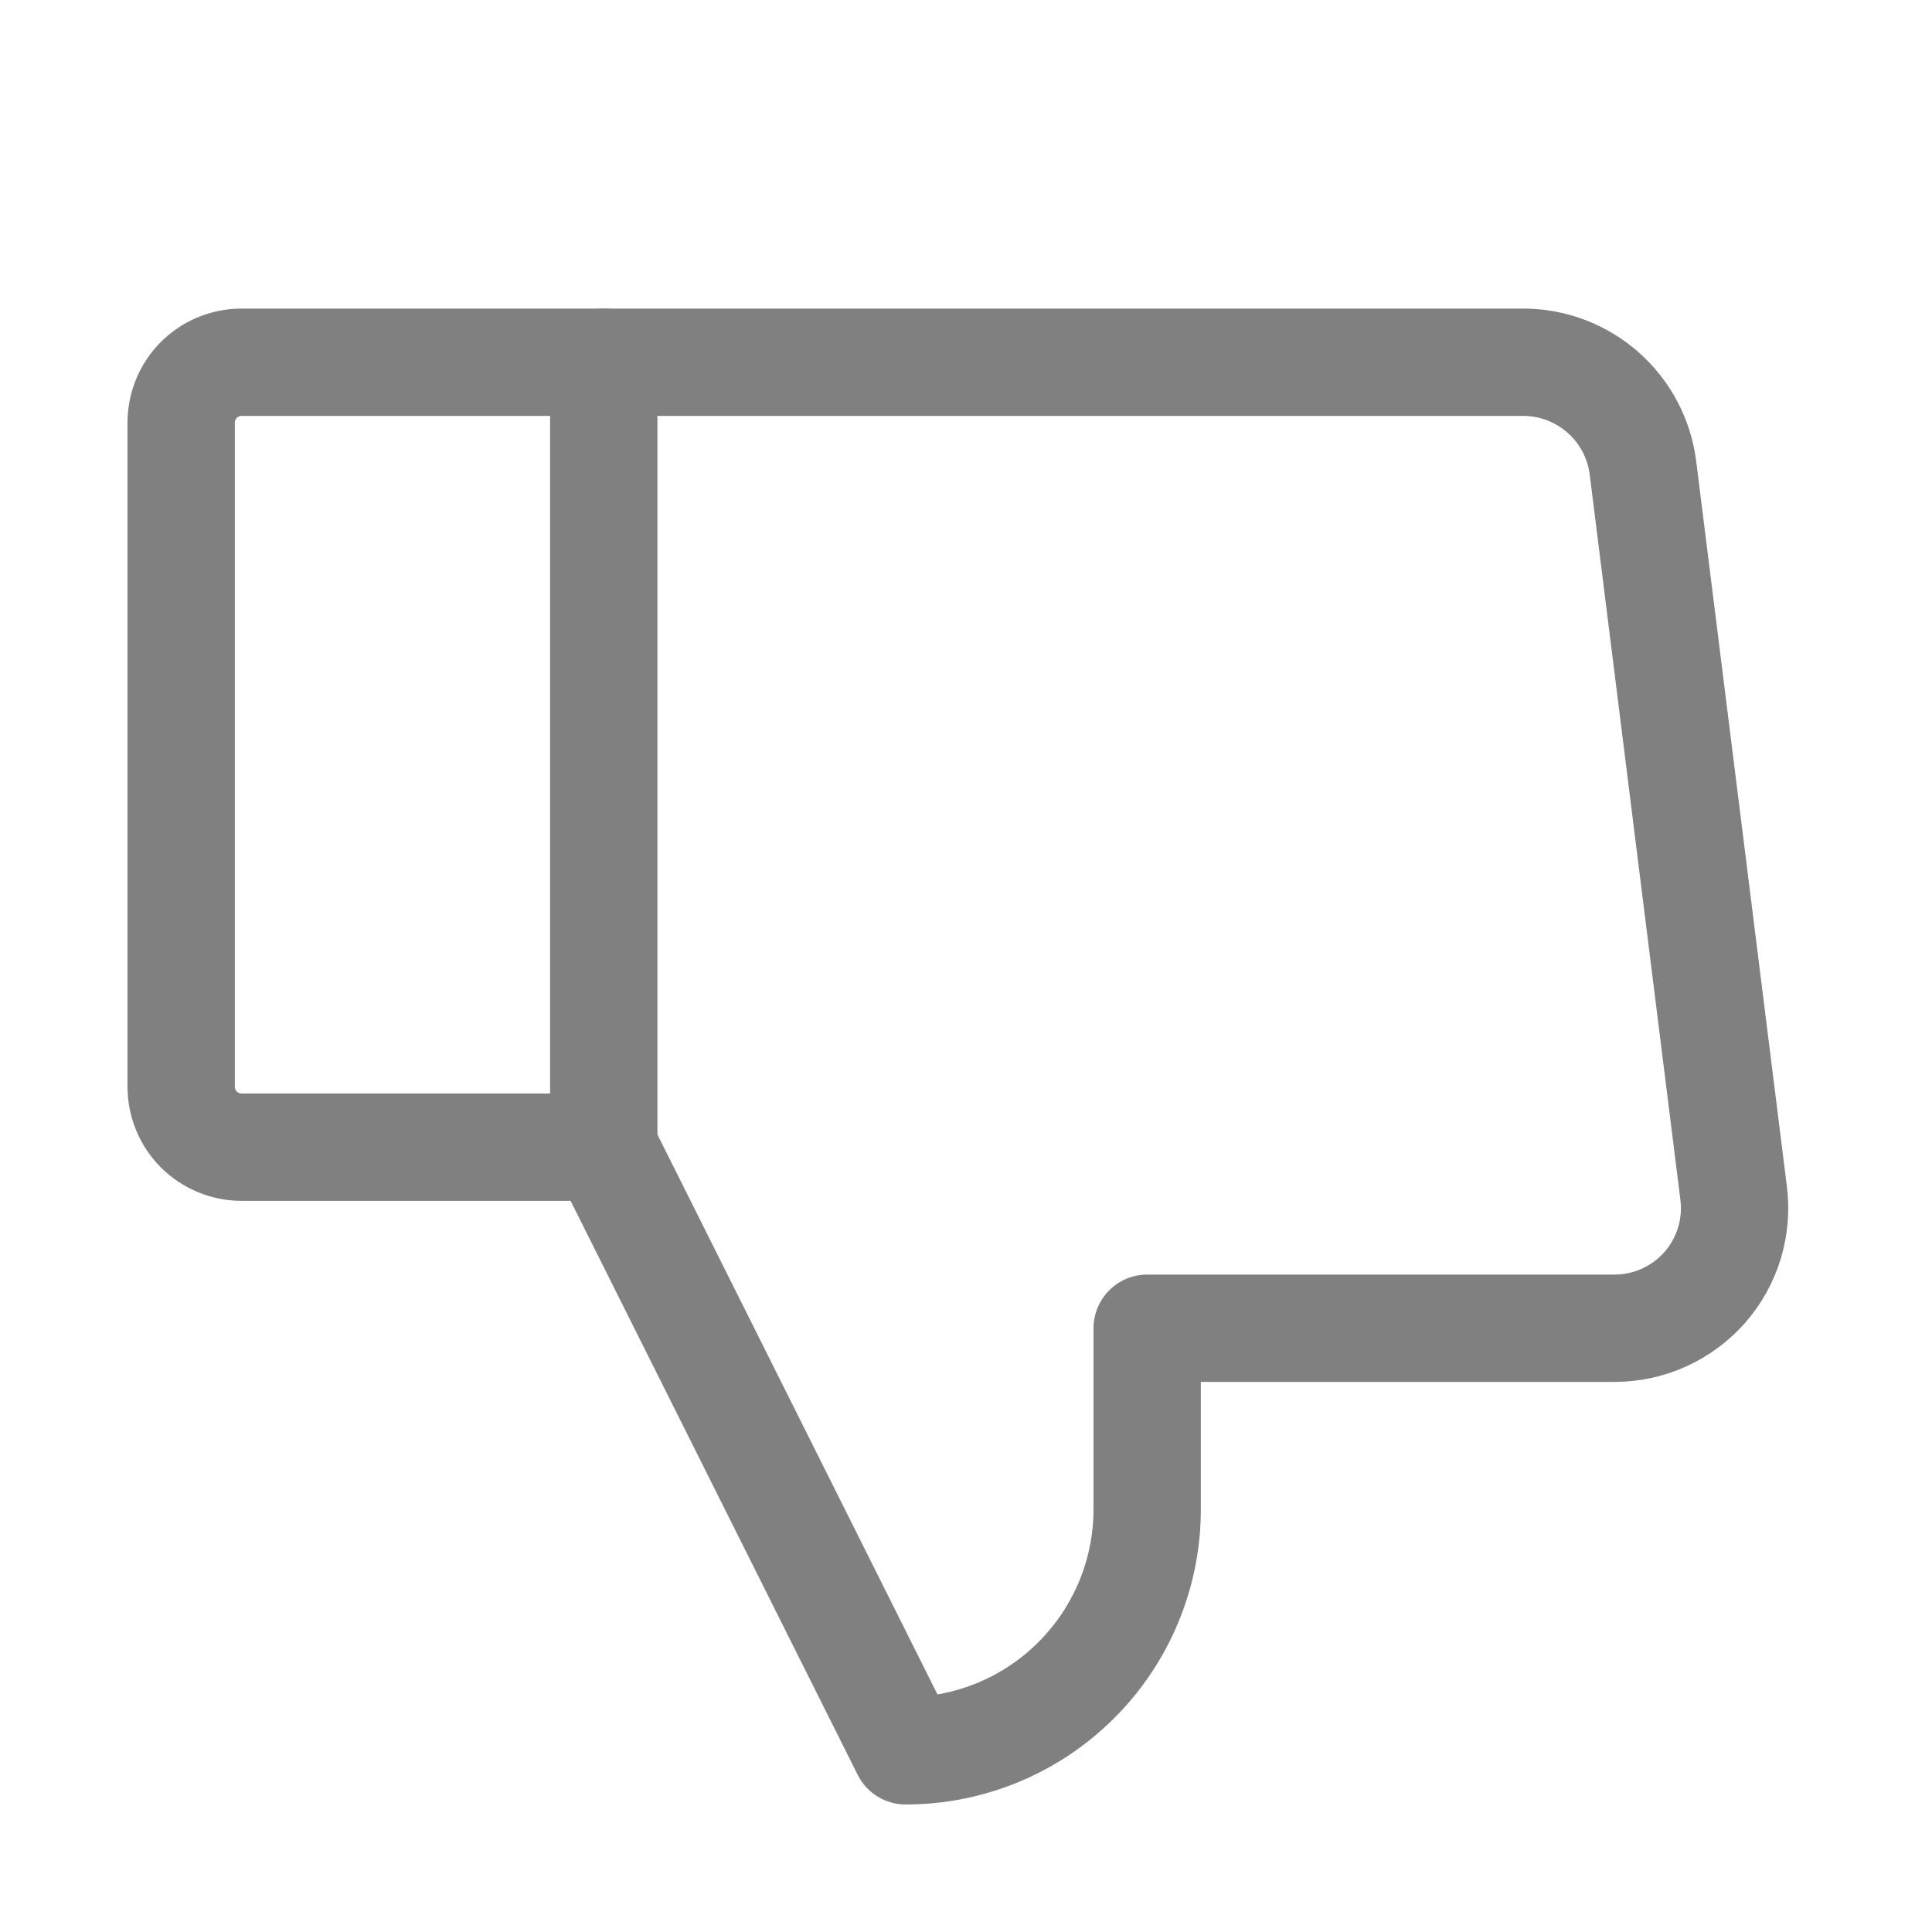
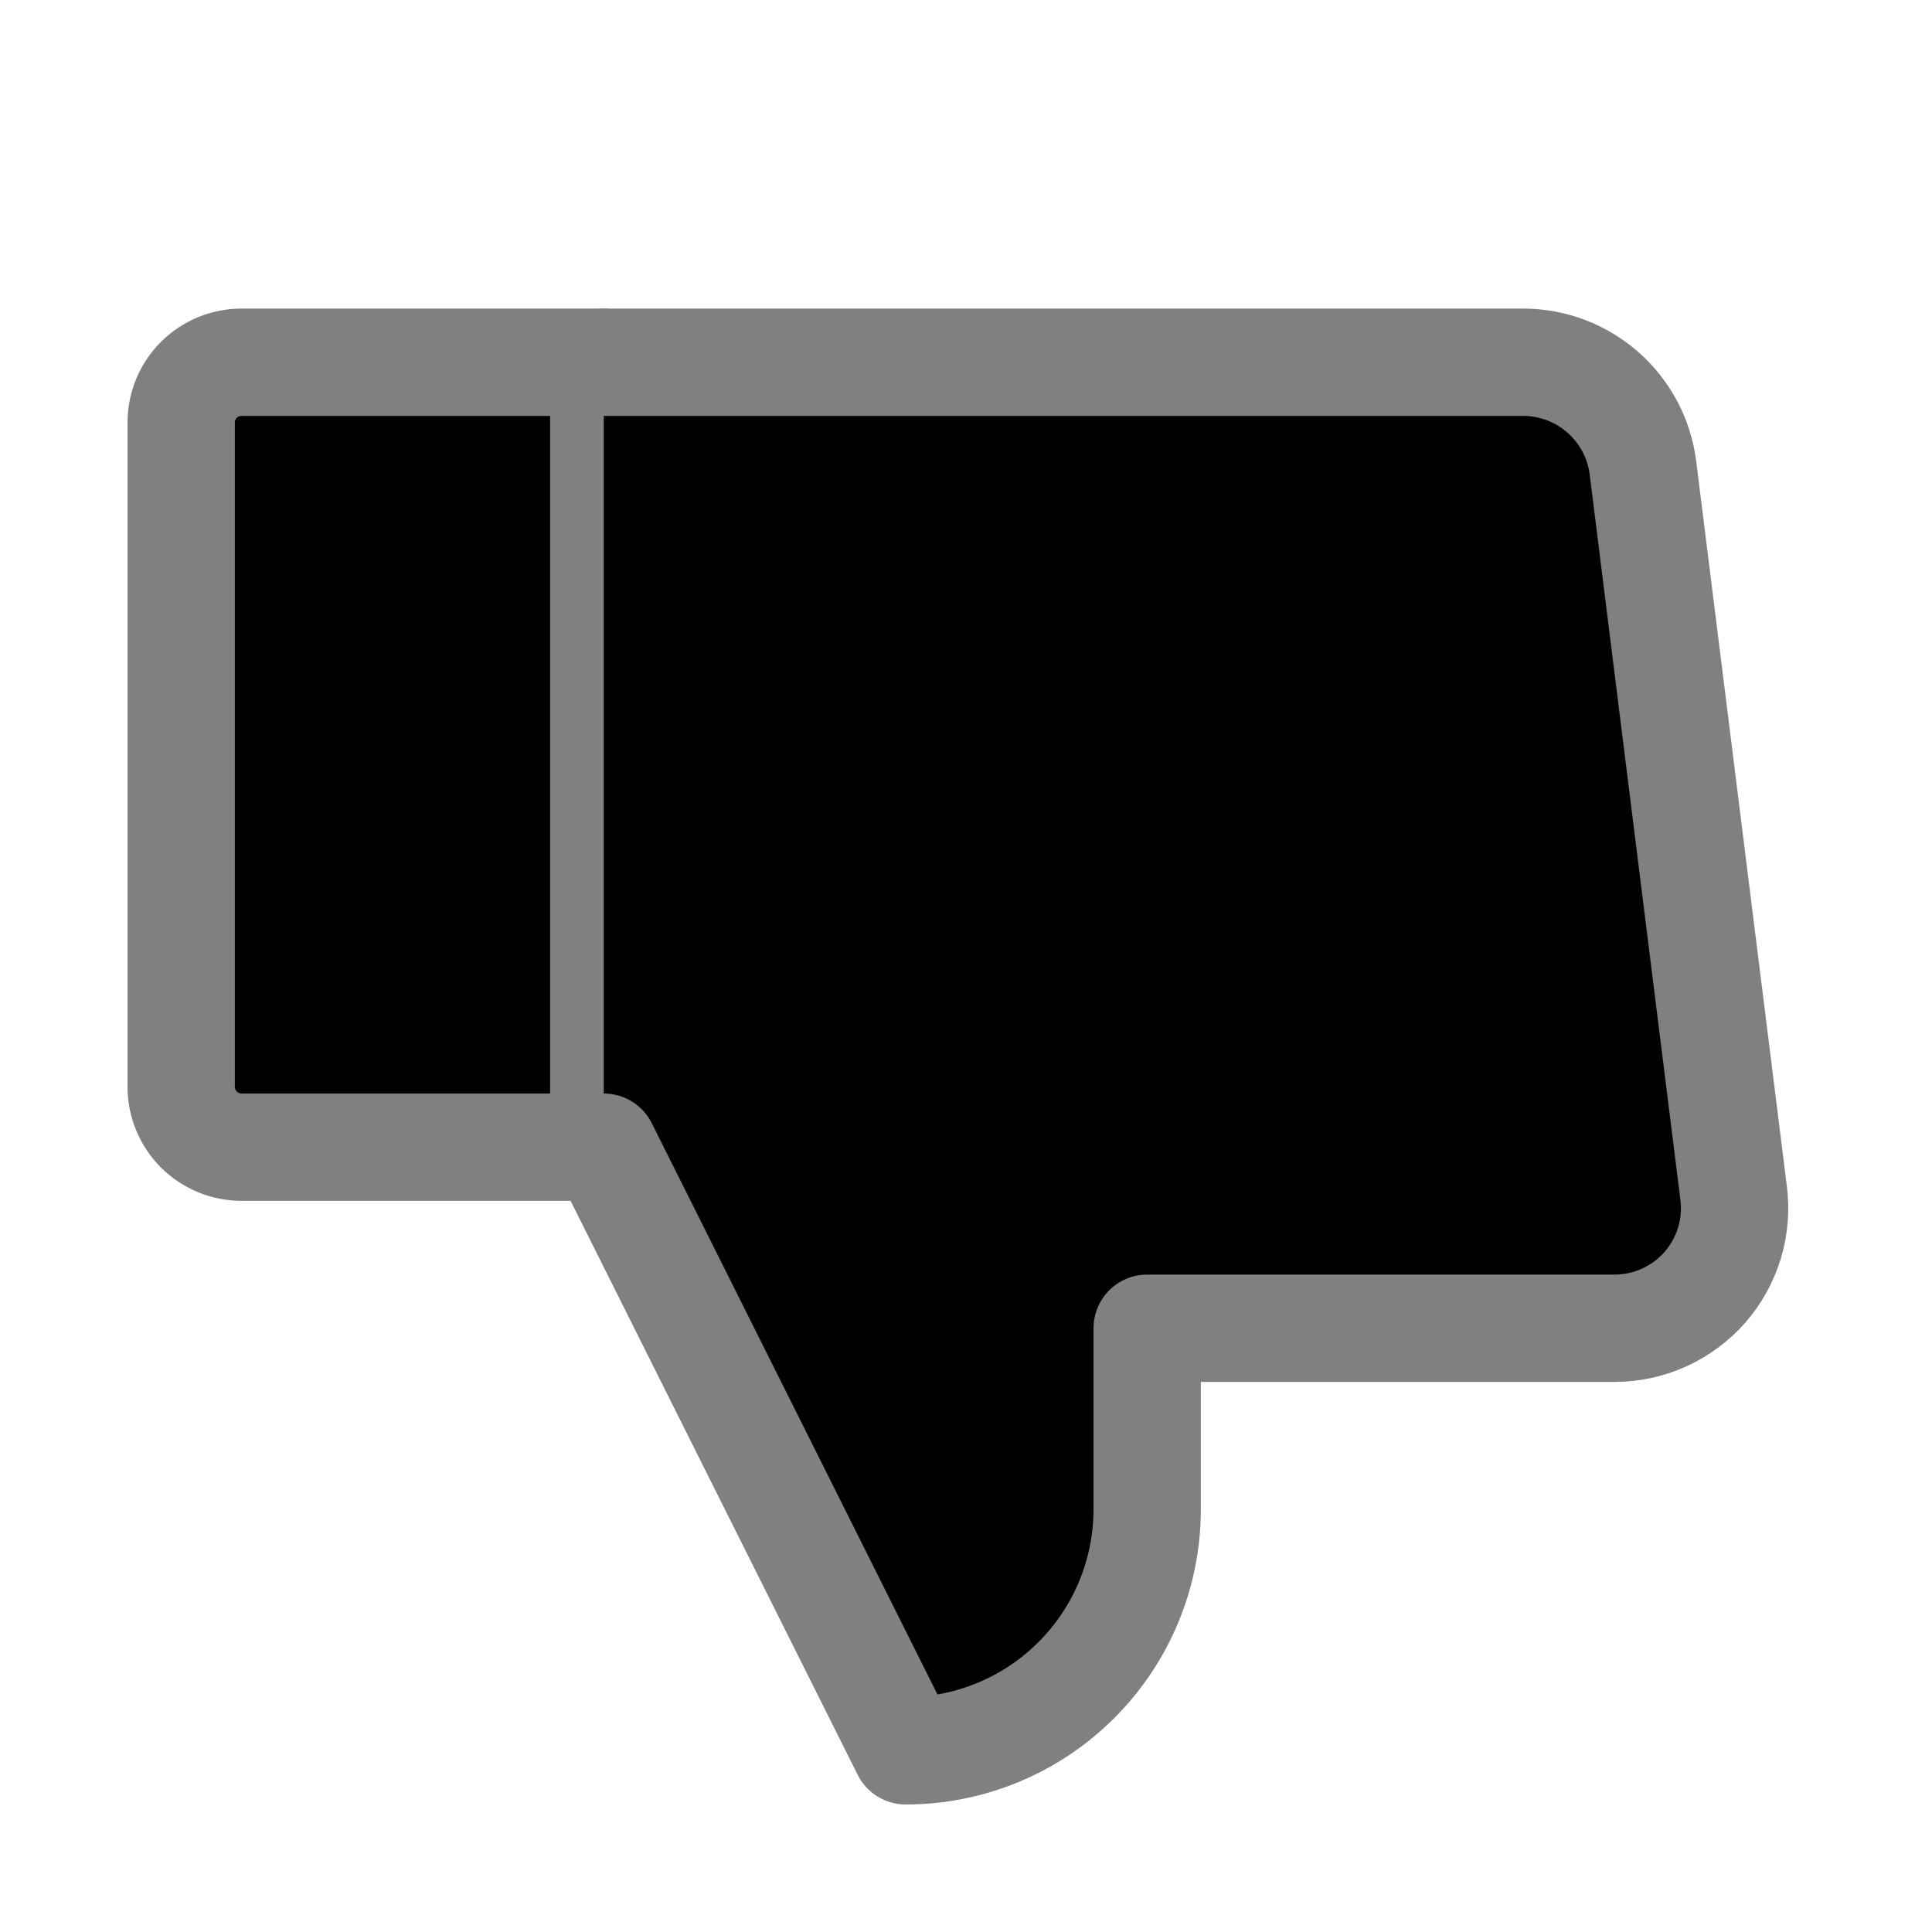
- <svg xmlns="http://www.w3.org/2000/svg" width="18" height="18" viewBox="0 0 18 18" fill="none">
+ <svg xmlns="http://www.w3.org/2000/svg" width="18" height="18" viewBox="0 0 18 18" fill="currentColor">
  <path d="M2.25 3.375H5.625V10.688H2.25C2.101 10.688 1.958 10.628 1.852 10.523C1.747 10.417 1.688 10.274 1.688 10.125V3.938C1.688 3.788 1.747 3.645 1.852 3.54C1.958 3.434 2.101 3.375 2.25 3.375V3.375Z" stroke="#808080" stroke-linecap="round" stroke-linejoin="round" />
  <path d="M5.625 10.688L8.438 16.312C9.034 16.312 9.607 16.075 10.028 15.653C10.45 15.232 10.688 14.659 10.688 14.062V12.375H15.04C15.199 12.375 15.357 12.342 15.502 12.276C15.648 12.21 15.778 12.114 15.883 11.995C15.988 11.875 16.066 11.734 16.113 11.581C16.159 11.428 16.172 11.268 16.151 11.109L15.307 4.359C15.273 4.088 15.141 3.839 14.937 3.658C14.732 3.477 14.469 3.376 14.196 3.375H5.625" stroke="#808080" stroke-linecap="round" stroke-linejoin="round" />
</svg>
